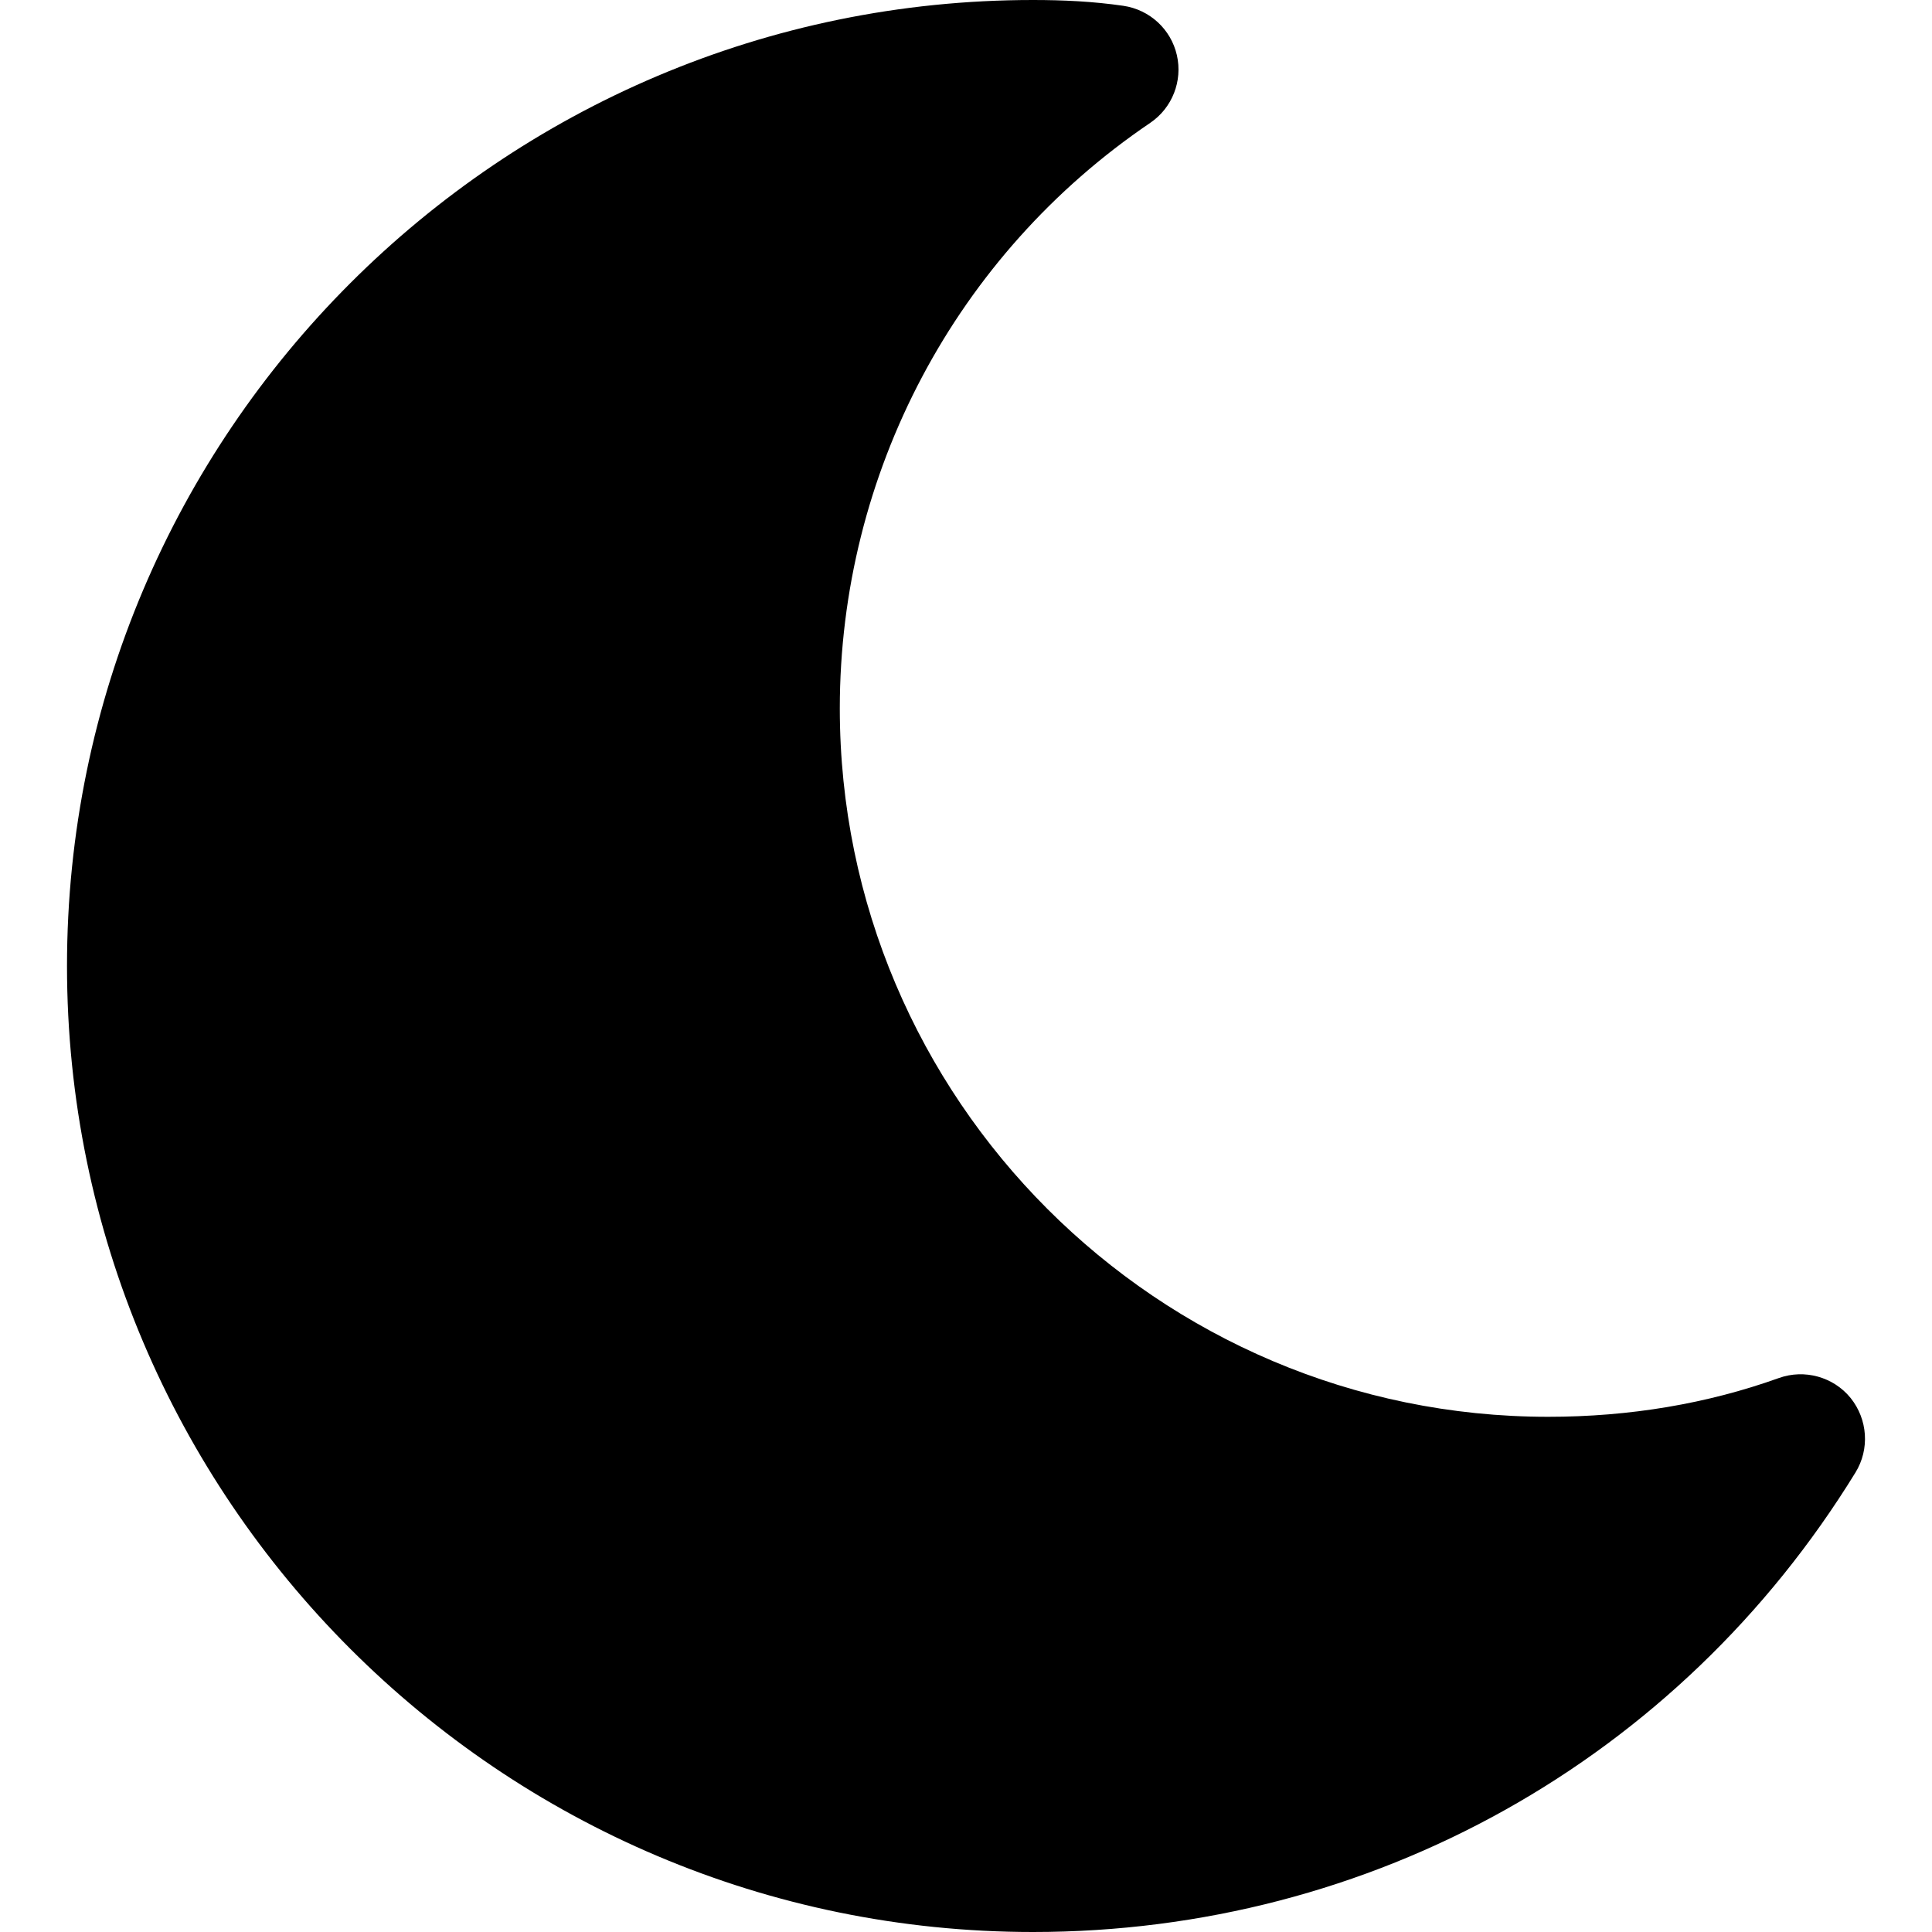
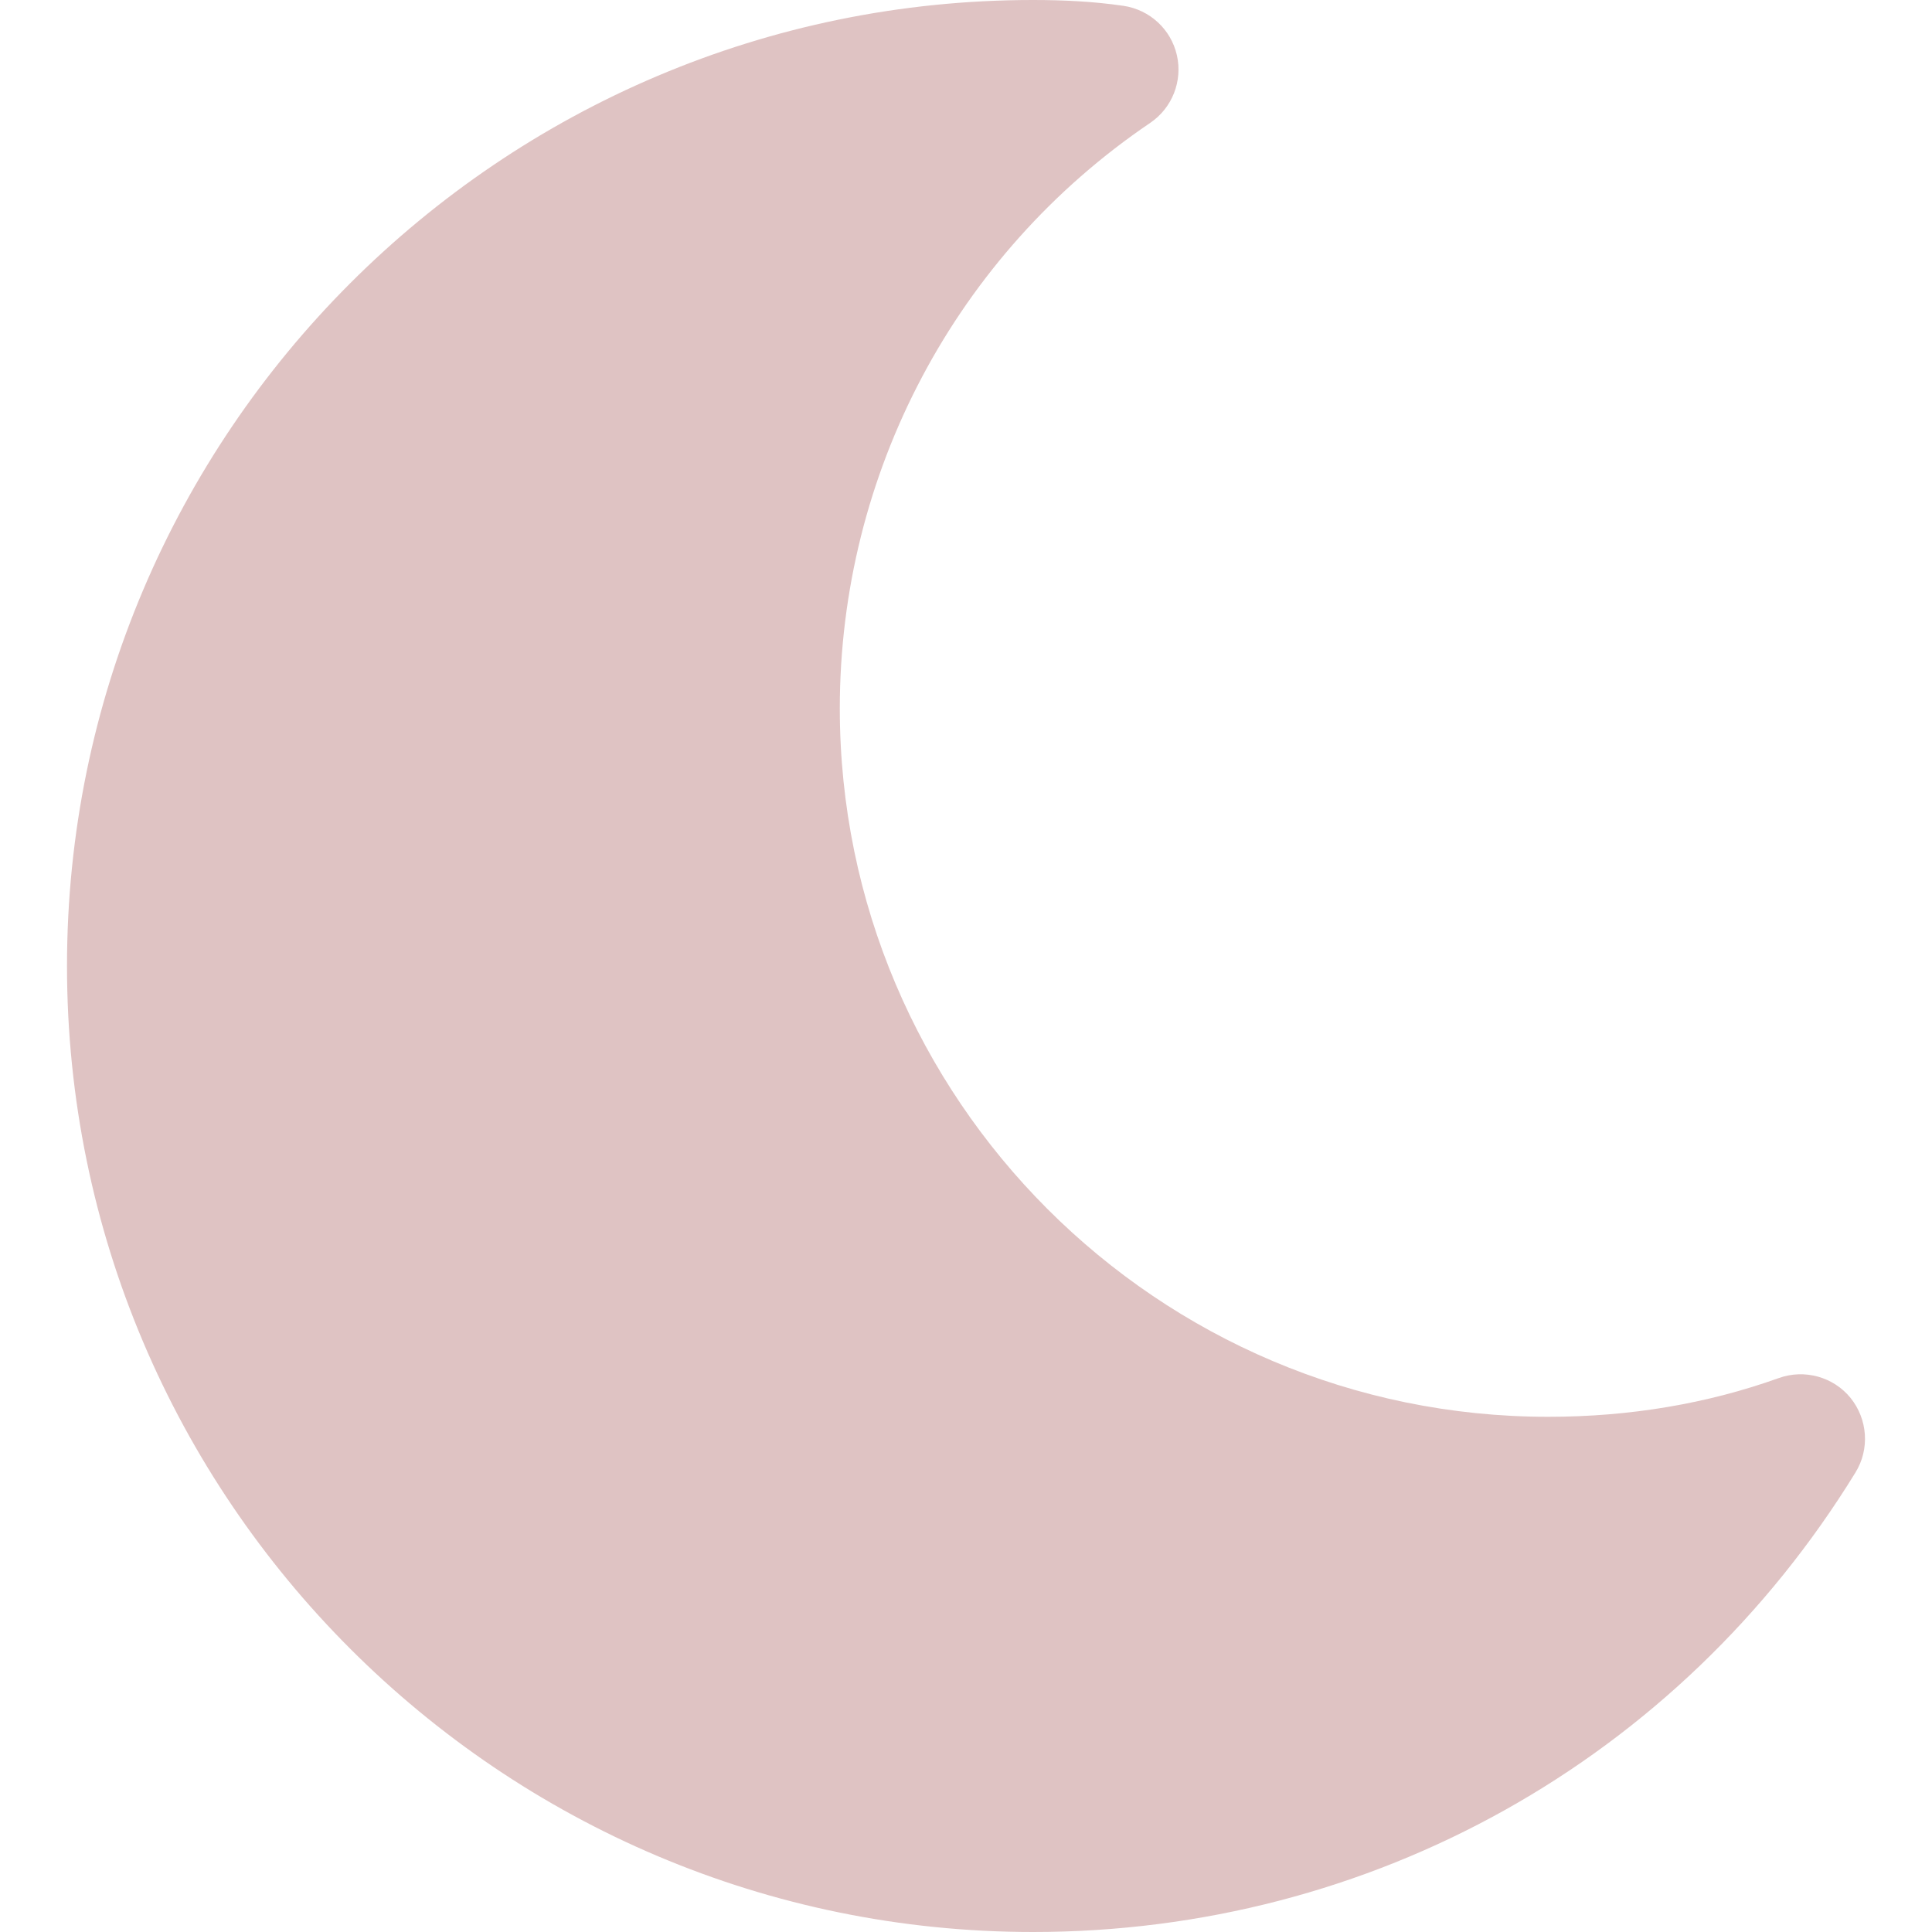
<svg xmlns="http://www.w3.org/2000/svg" version="1.1" id="Capa_1" viewBox="0 0 480 480" xml:space="preserve">
  <g>
-     <g>
-       <path d="M459.782,347.328c-4.288-5.28-11.488-7.232-17.824-4.96c-17.76,6.368-37.024,9.632-57.312,9.632    c-97.056,0-176-78.976-176-176c0-58.4,28.832-112.768,77.12-145.472c5.472-3.712,8.096-10.4,6.624-16.832    S285.638,2.4,279.078,1.44C271.59,0.352,264.134,0,256.646,0c-132.352,0-240,107.648-240,240s107.648,240,240,240    c84,0,160.416-42.688,204.352-114.176C464.55,360.032,464.038,352.64,459.782,347.328z" />
-     </g>
+     <path fill="#dfc3c3" d="M459.782,347.328c-4.288-5.28-11.488-7.232-17.824-4.96c-17.76,6.368-37.024,9.632-57.312,9.632    c-97.056,0-176-78.976-176-176c0-58.4,28.832-112.768,77.12-145.472c5.472-3.712,8.096-10.4,6.624-16.832    S285.638,2.4,279.078,1.44C271.59,0.352,264.134,0,256.646,0c-132.352,0-240,107.648-240,240s107.648,240,240,240    c84,0,160.416-42.688,204.352-114.176C464.55,360.032,464.038,352.64,459.782,347.328z" />
  </g>
</svg>
